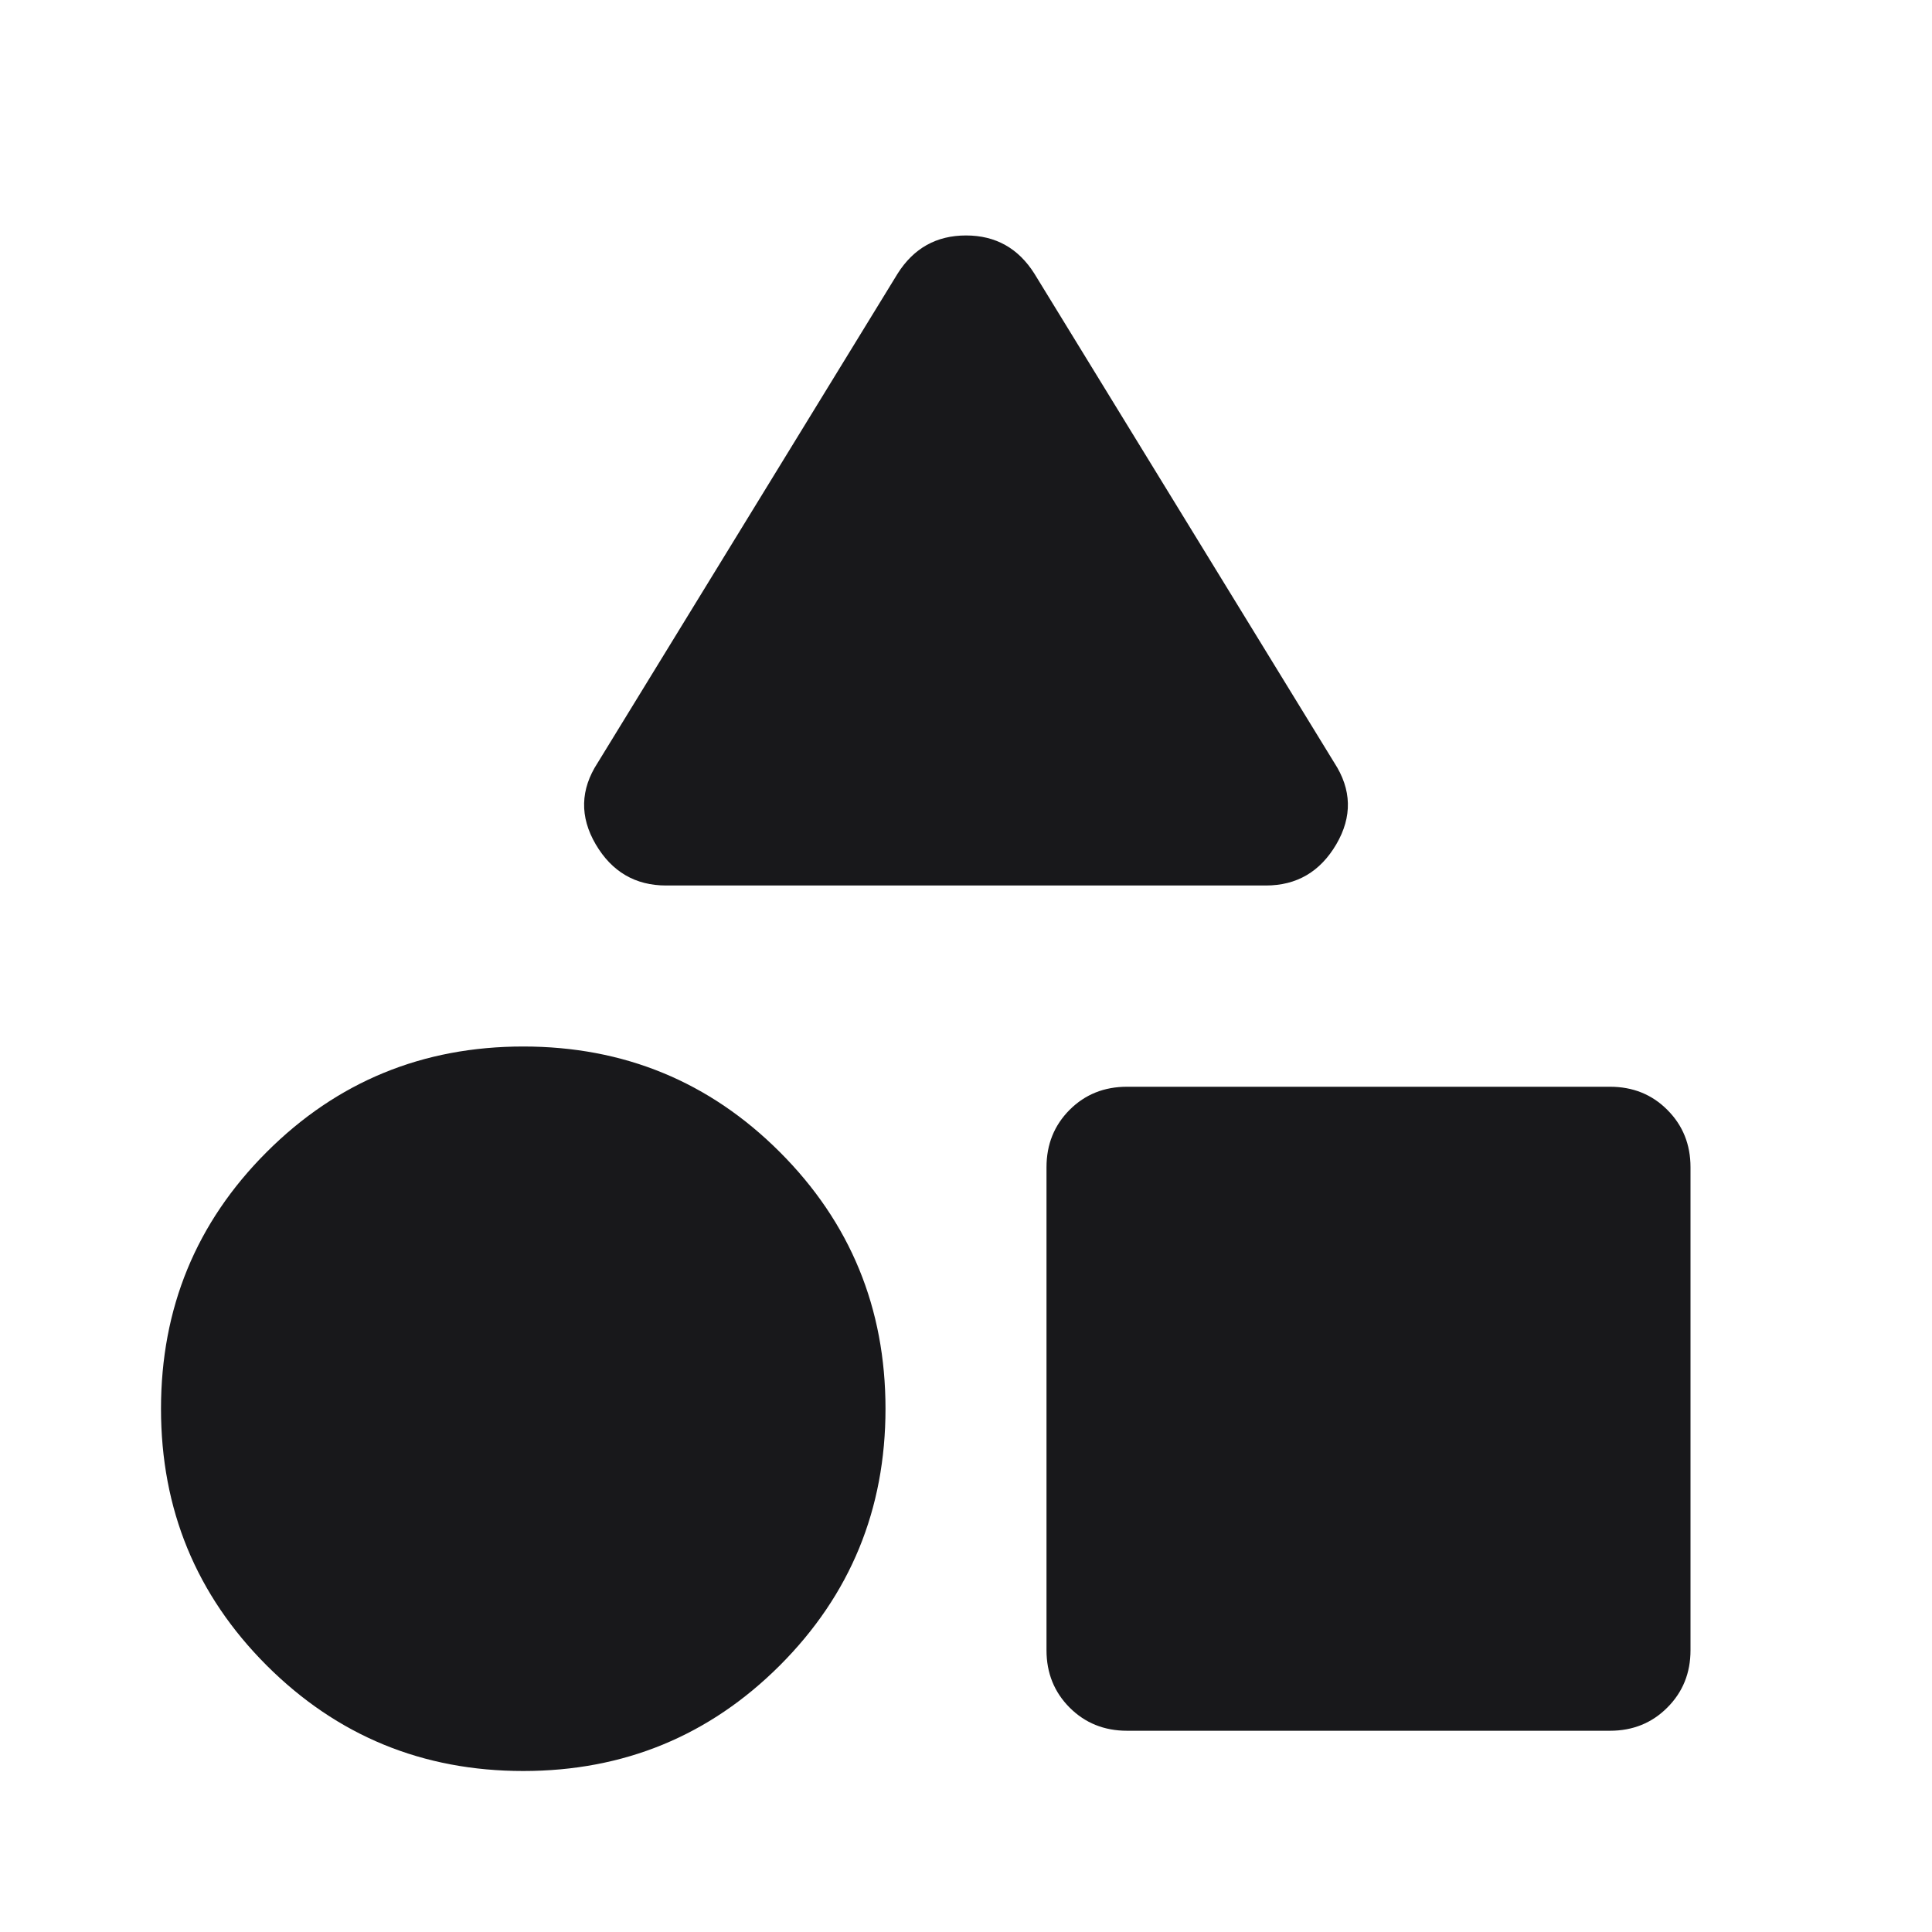
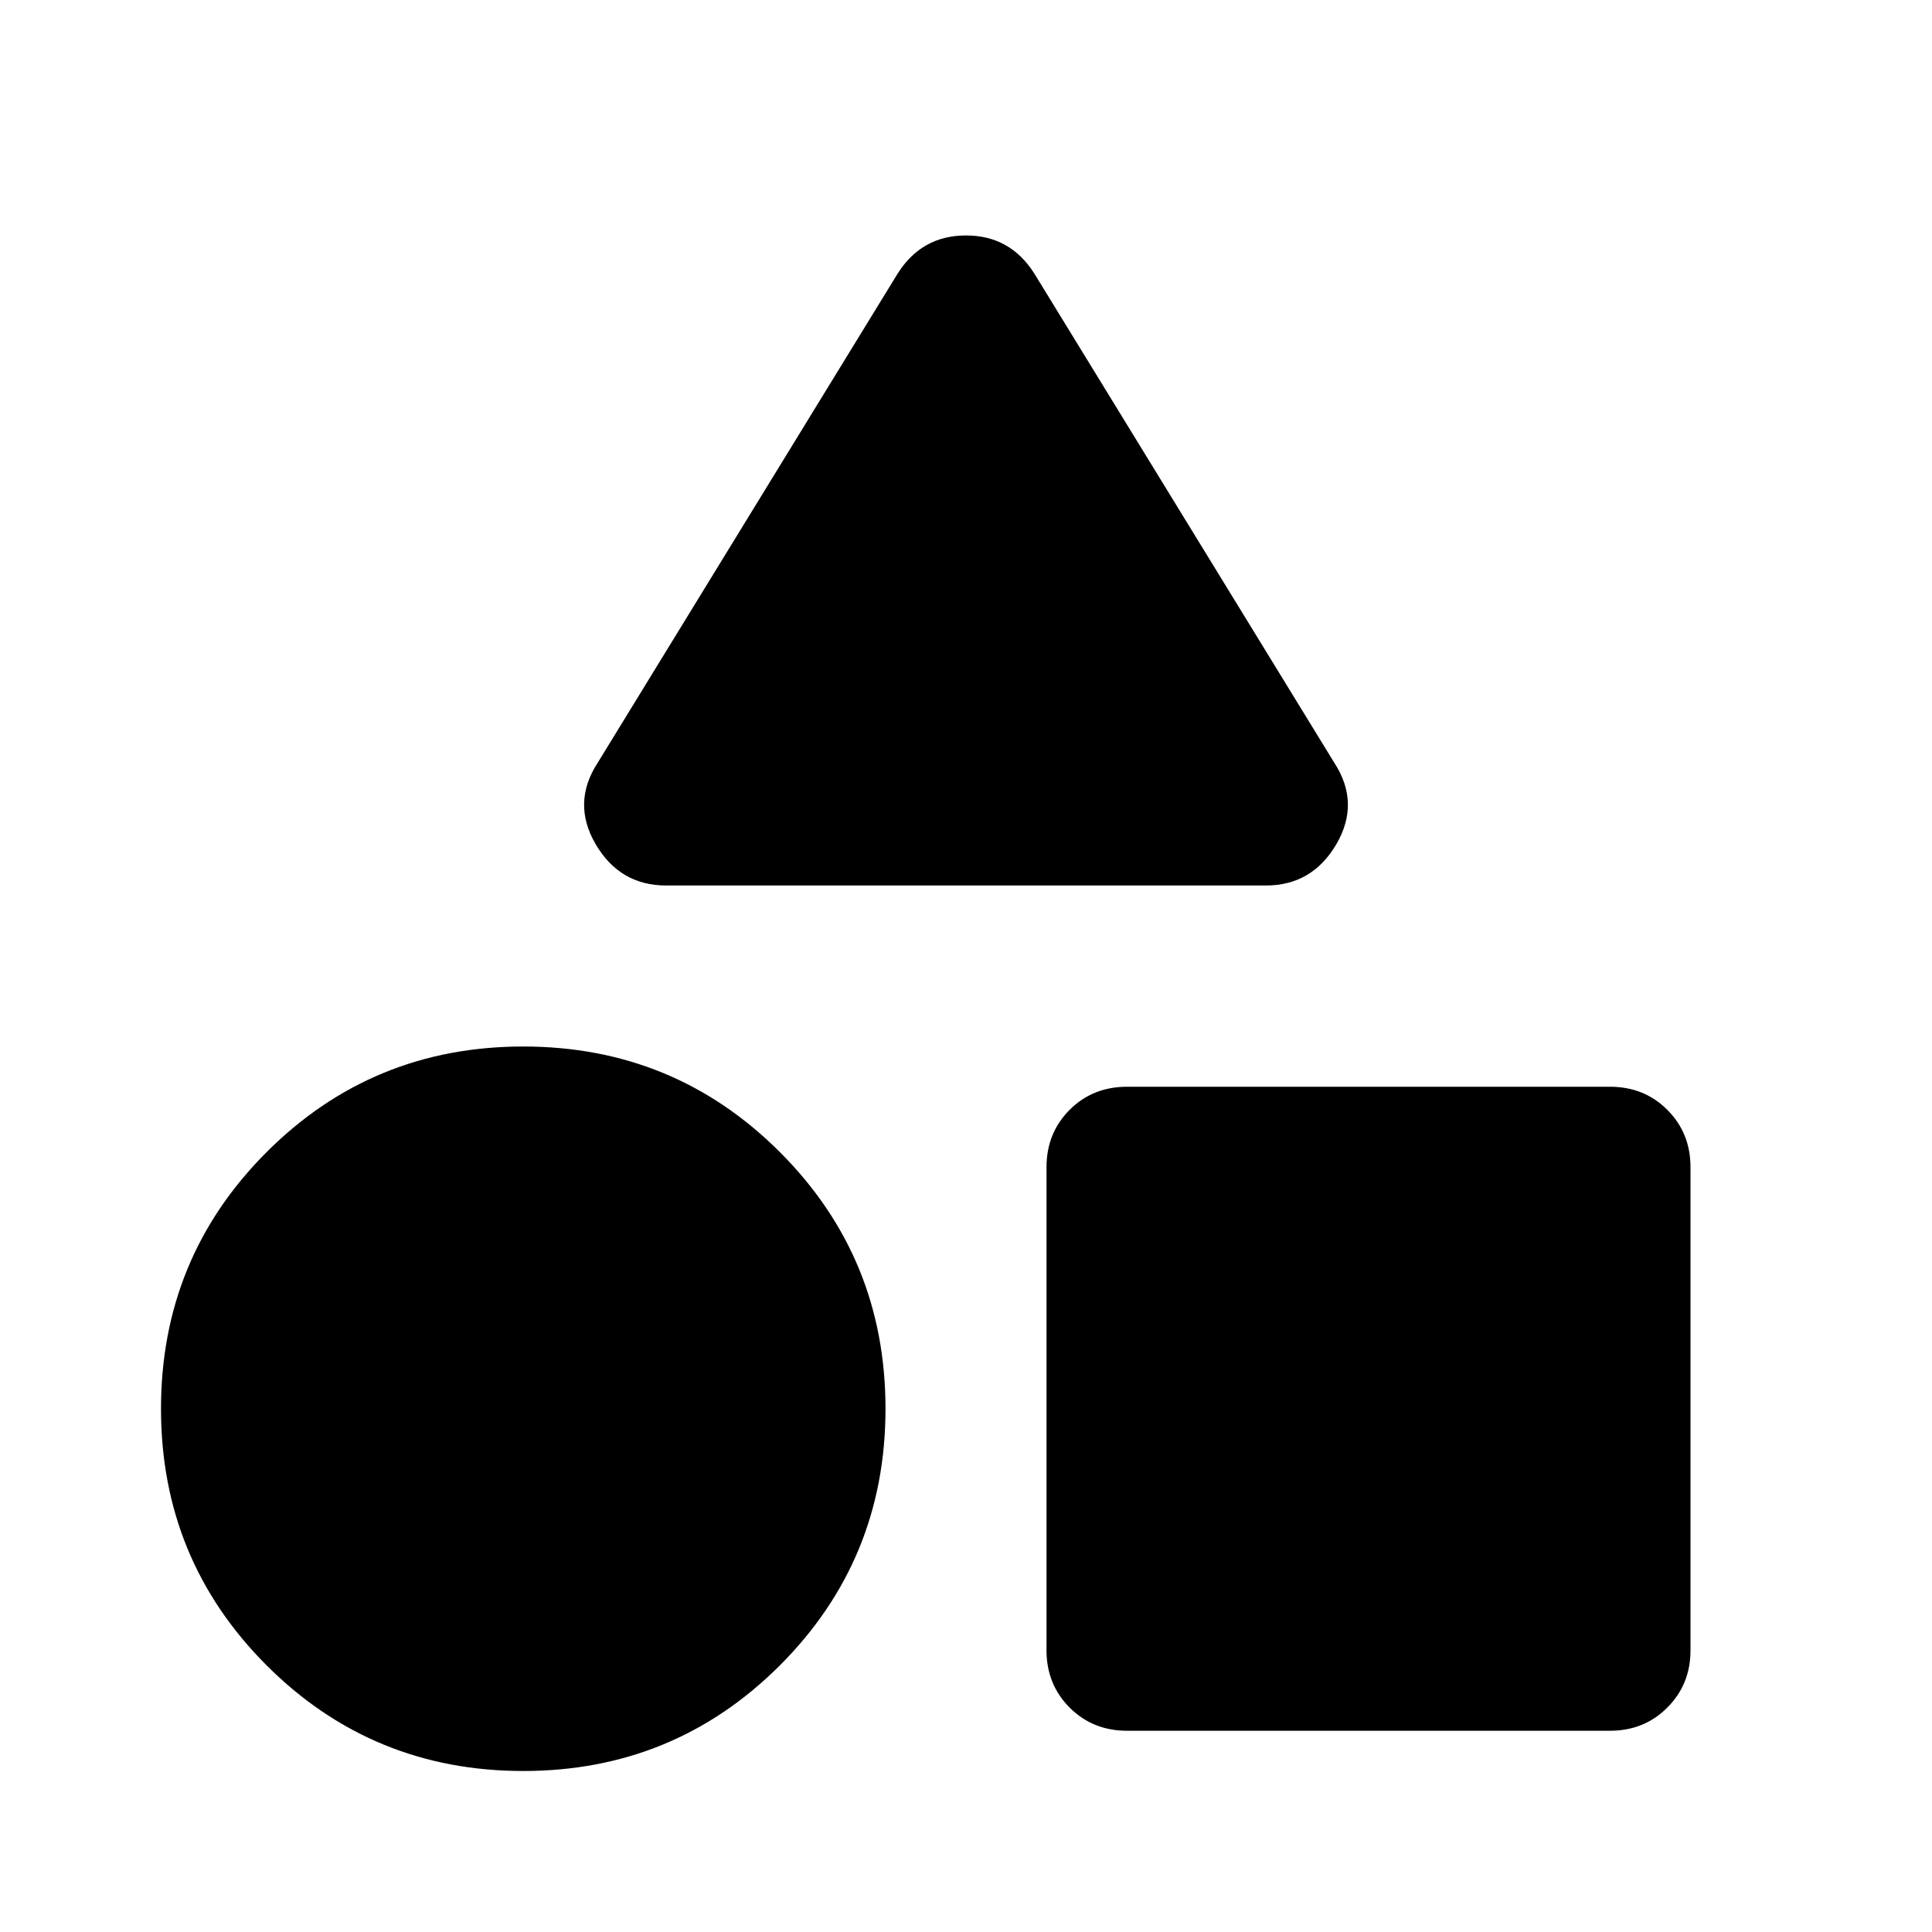
<svg xmlns="http://www.w3.org/2000/svg" viewBox="0 0 24 24" fill="none">
-   <path d="M15.725 11C16.108 11 16.4 10.829 16.6 10.488C16.8 10.146 16.792 9.808 16.575 9.475L12.85 3.4C12.65 3.083 12.367 2.925 12 2.925C11.633 2.925 11.35 3.083 11.15 3.4L7.425 9.475C7.208 9.808 7.2 10.146 7.4 10.488C7.6 10.829 7.892 11 8.275 11H15.725ZM6.5 22C7.75 22 8.813 21.562 9.688 20.688C10.563 19.812 11 18.75 11 17.5C11 16.25 10.563 15.187 9.688 14.312C8.813 13.437 7.75 13 6.5 13C5.25 13 4.187 13.437 3.312 14.312C2.437 15.187 2 16.25 2 17.5C2 18.75 2.437 19.812 3.312 20.688C4.187 21.562 5.25 22 6.5 22ZM20 21.5C20.283 21.5 20.521 21.404 20.712 21.212C20.904 21.02 21 20.783 21 20.5V14.5C21 14.216 20.904 13.979 20.712 13.787C20.521 13.595 20.283 13.5 20 13.5H14C13.717 13.5 13.479 13.595 13.287 13.787C13.096 13.979 13 14.216 13 14.5V20.5C13 20.783 13.096 21.02 13.287 21.212C13.479 21.404 13.717 21.5 14 21.5H20Z" fill="#18181B" />
+   <path d="M15.725 11C16.108 11 16.4 10.829 16.6 10.488C16.8 10.146 16.792 9.808 16.575 9.475L12.85 3.4C12.65 3.083 12.367 2.925 12 2.925C11.633 2.925 11.35 3.083 11.15 3.4L7.425 9.475C7.208 9.808 7.2 10.146 7.4 10.488C7.6 10.829 7.892 11 8.275 11H15.725ZM6.5 22C7.75 22 8.813 21.562 9.688 20.688C10.563 19.812 11 18.75 11 17.5C11 16.25 10.563 15.187 9.688 14.312C8.813 13.437 7.75 13 6.5 13C5.25 13 4.187 13.437 3.312 14.312C2.437 15.187 2 16.25 2 17.5C2 18.75 2.437 19.812 3.312 20.688C4.187 21.562 5.25 22 6.5 22ZM20 21.5C20.283 21.5 20.521 21.404 20.712 21.212C20.904 21.02 21 20.783 21 20.5V14.5C21 14.216 20.904 13.979 20.712 13.787C20.521 13.595 20.283 13.5 20 13.5H14C13.717 13.5 13.479 13.595 13.287 13.787C13.096 13.979 13 14.216 13 14.5V20.5C13 20.783 13.096 21.02 13.287 21.212C13.479 21.404 13.717 21.5 14 21.5H20Z" fill="currentColor" />
</svg>
